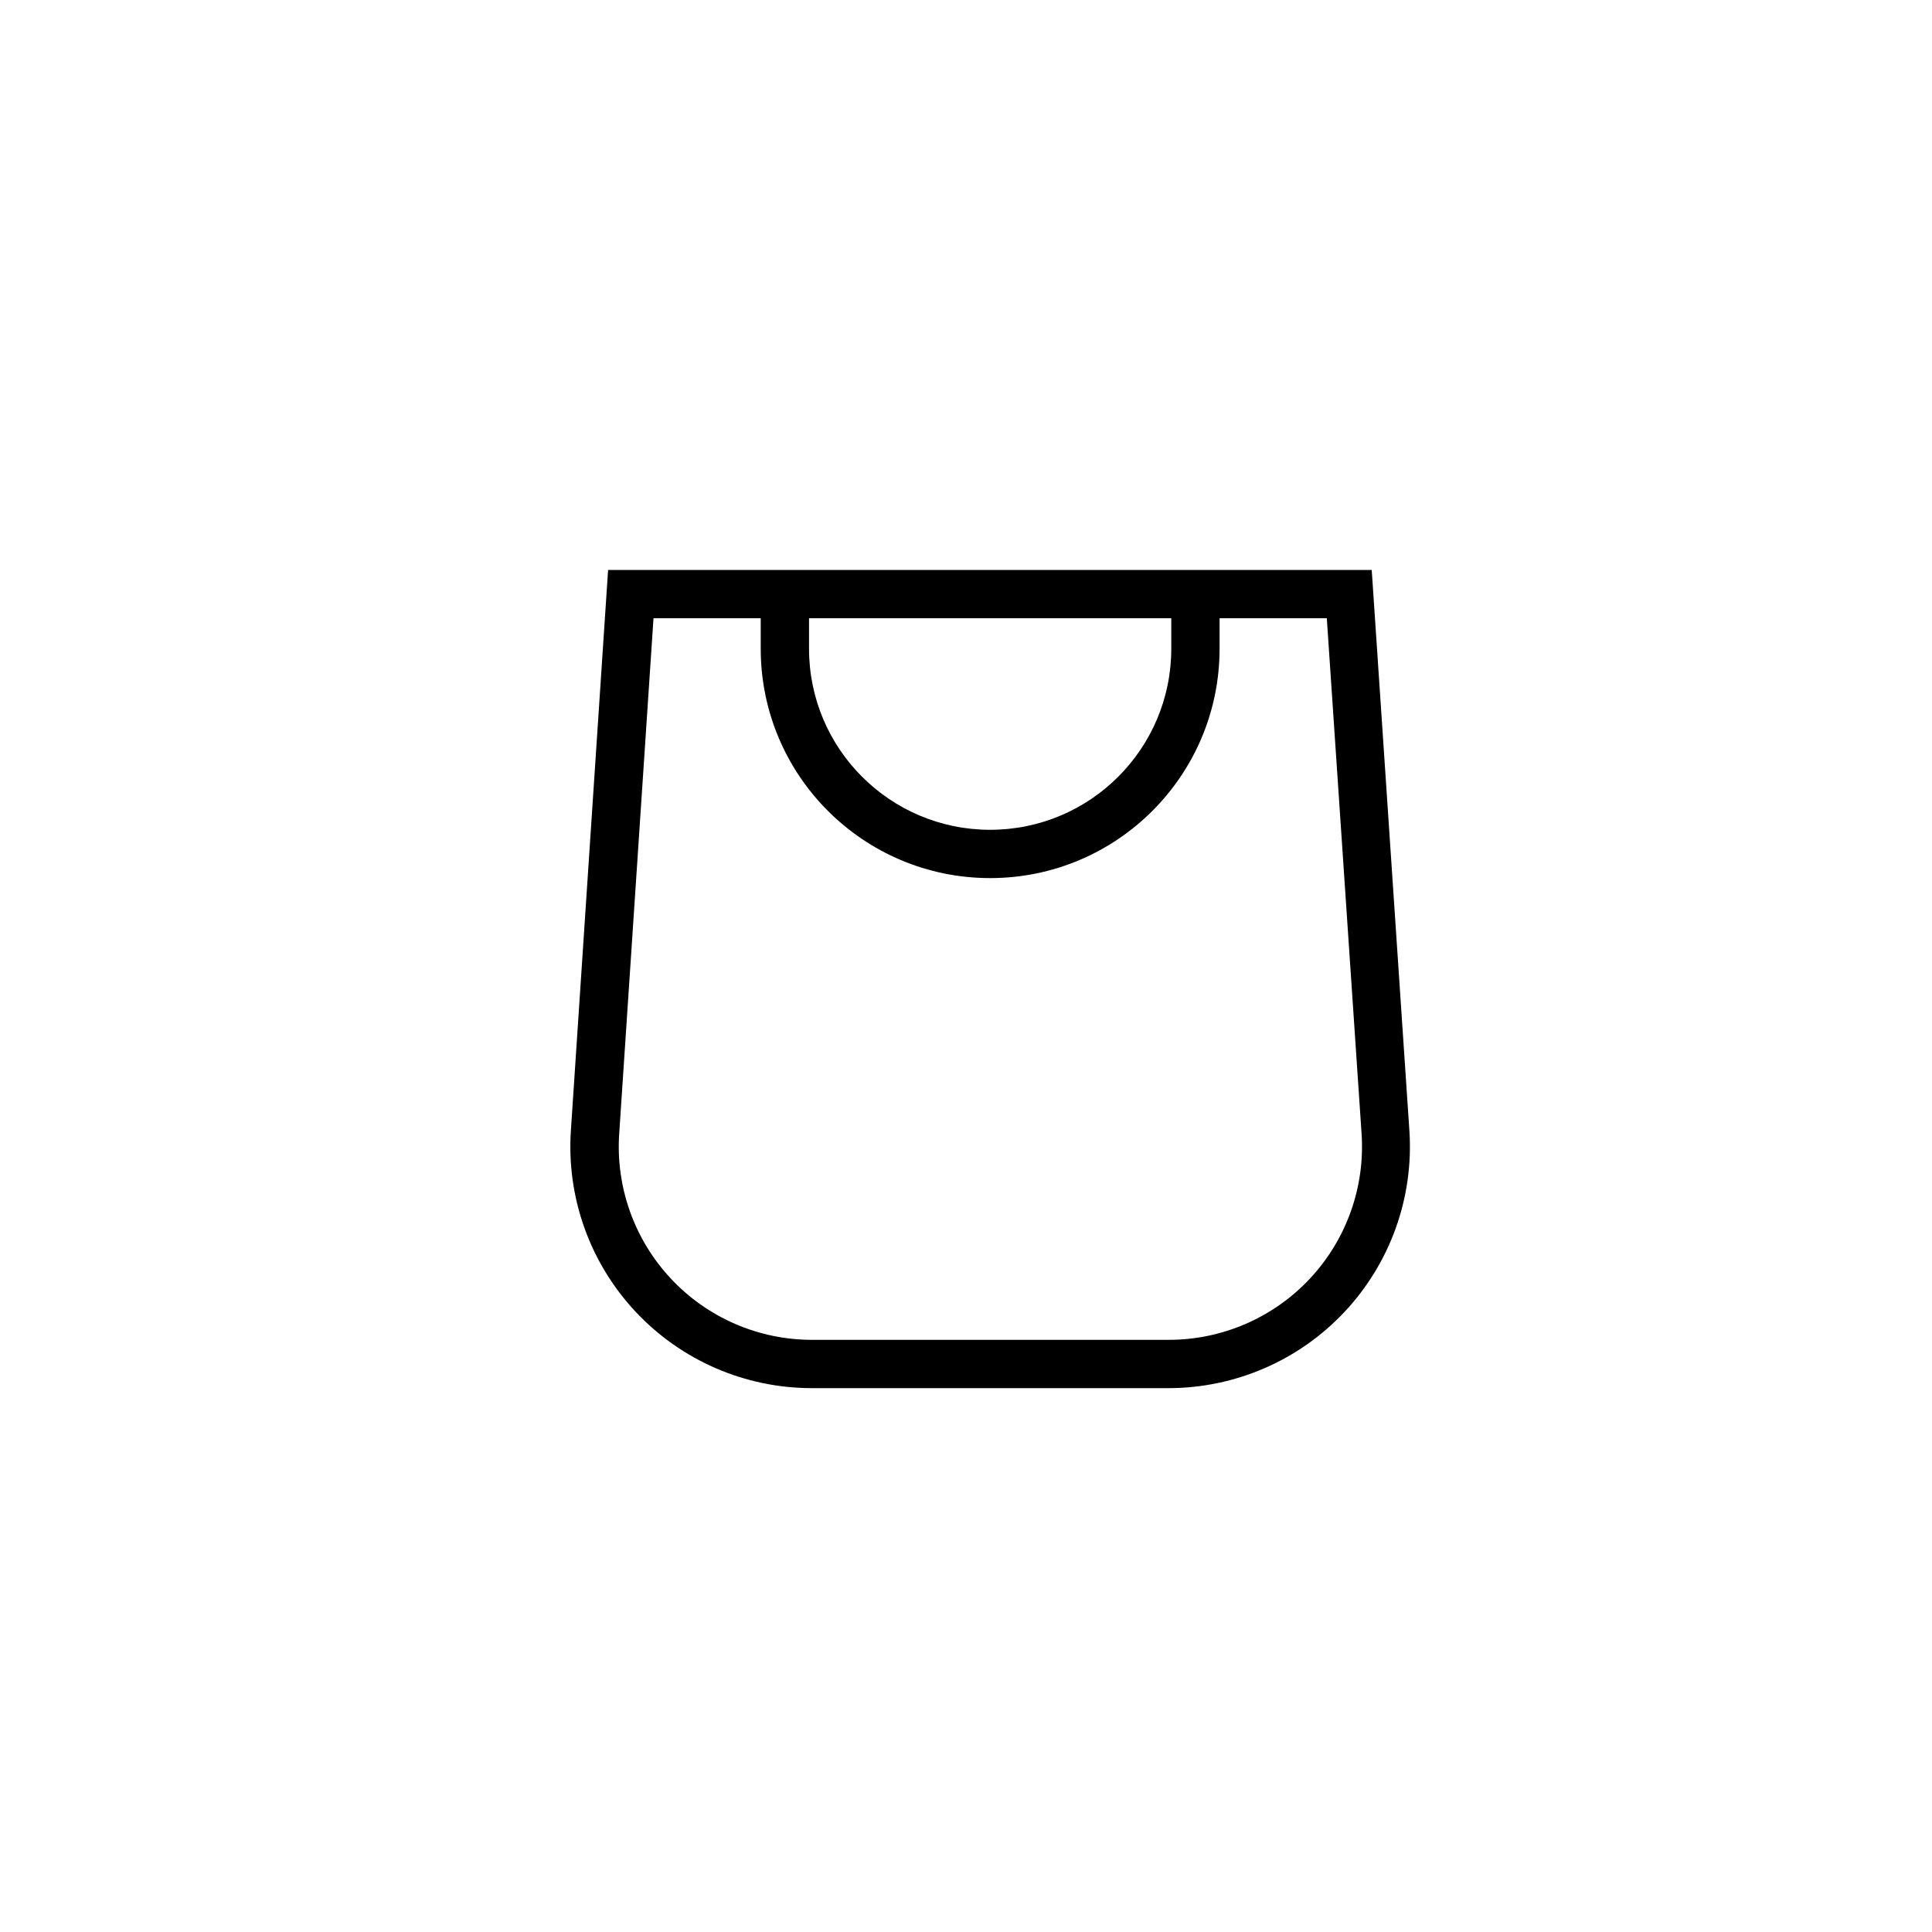
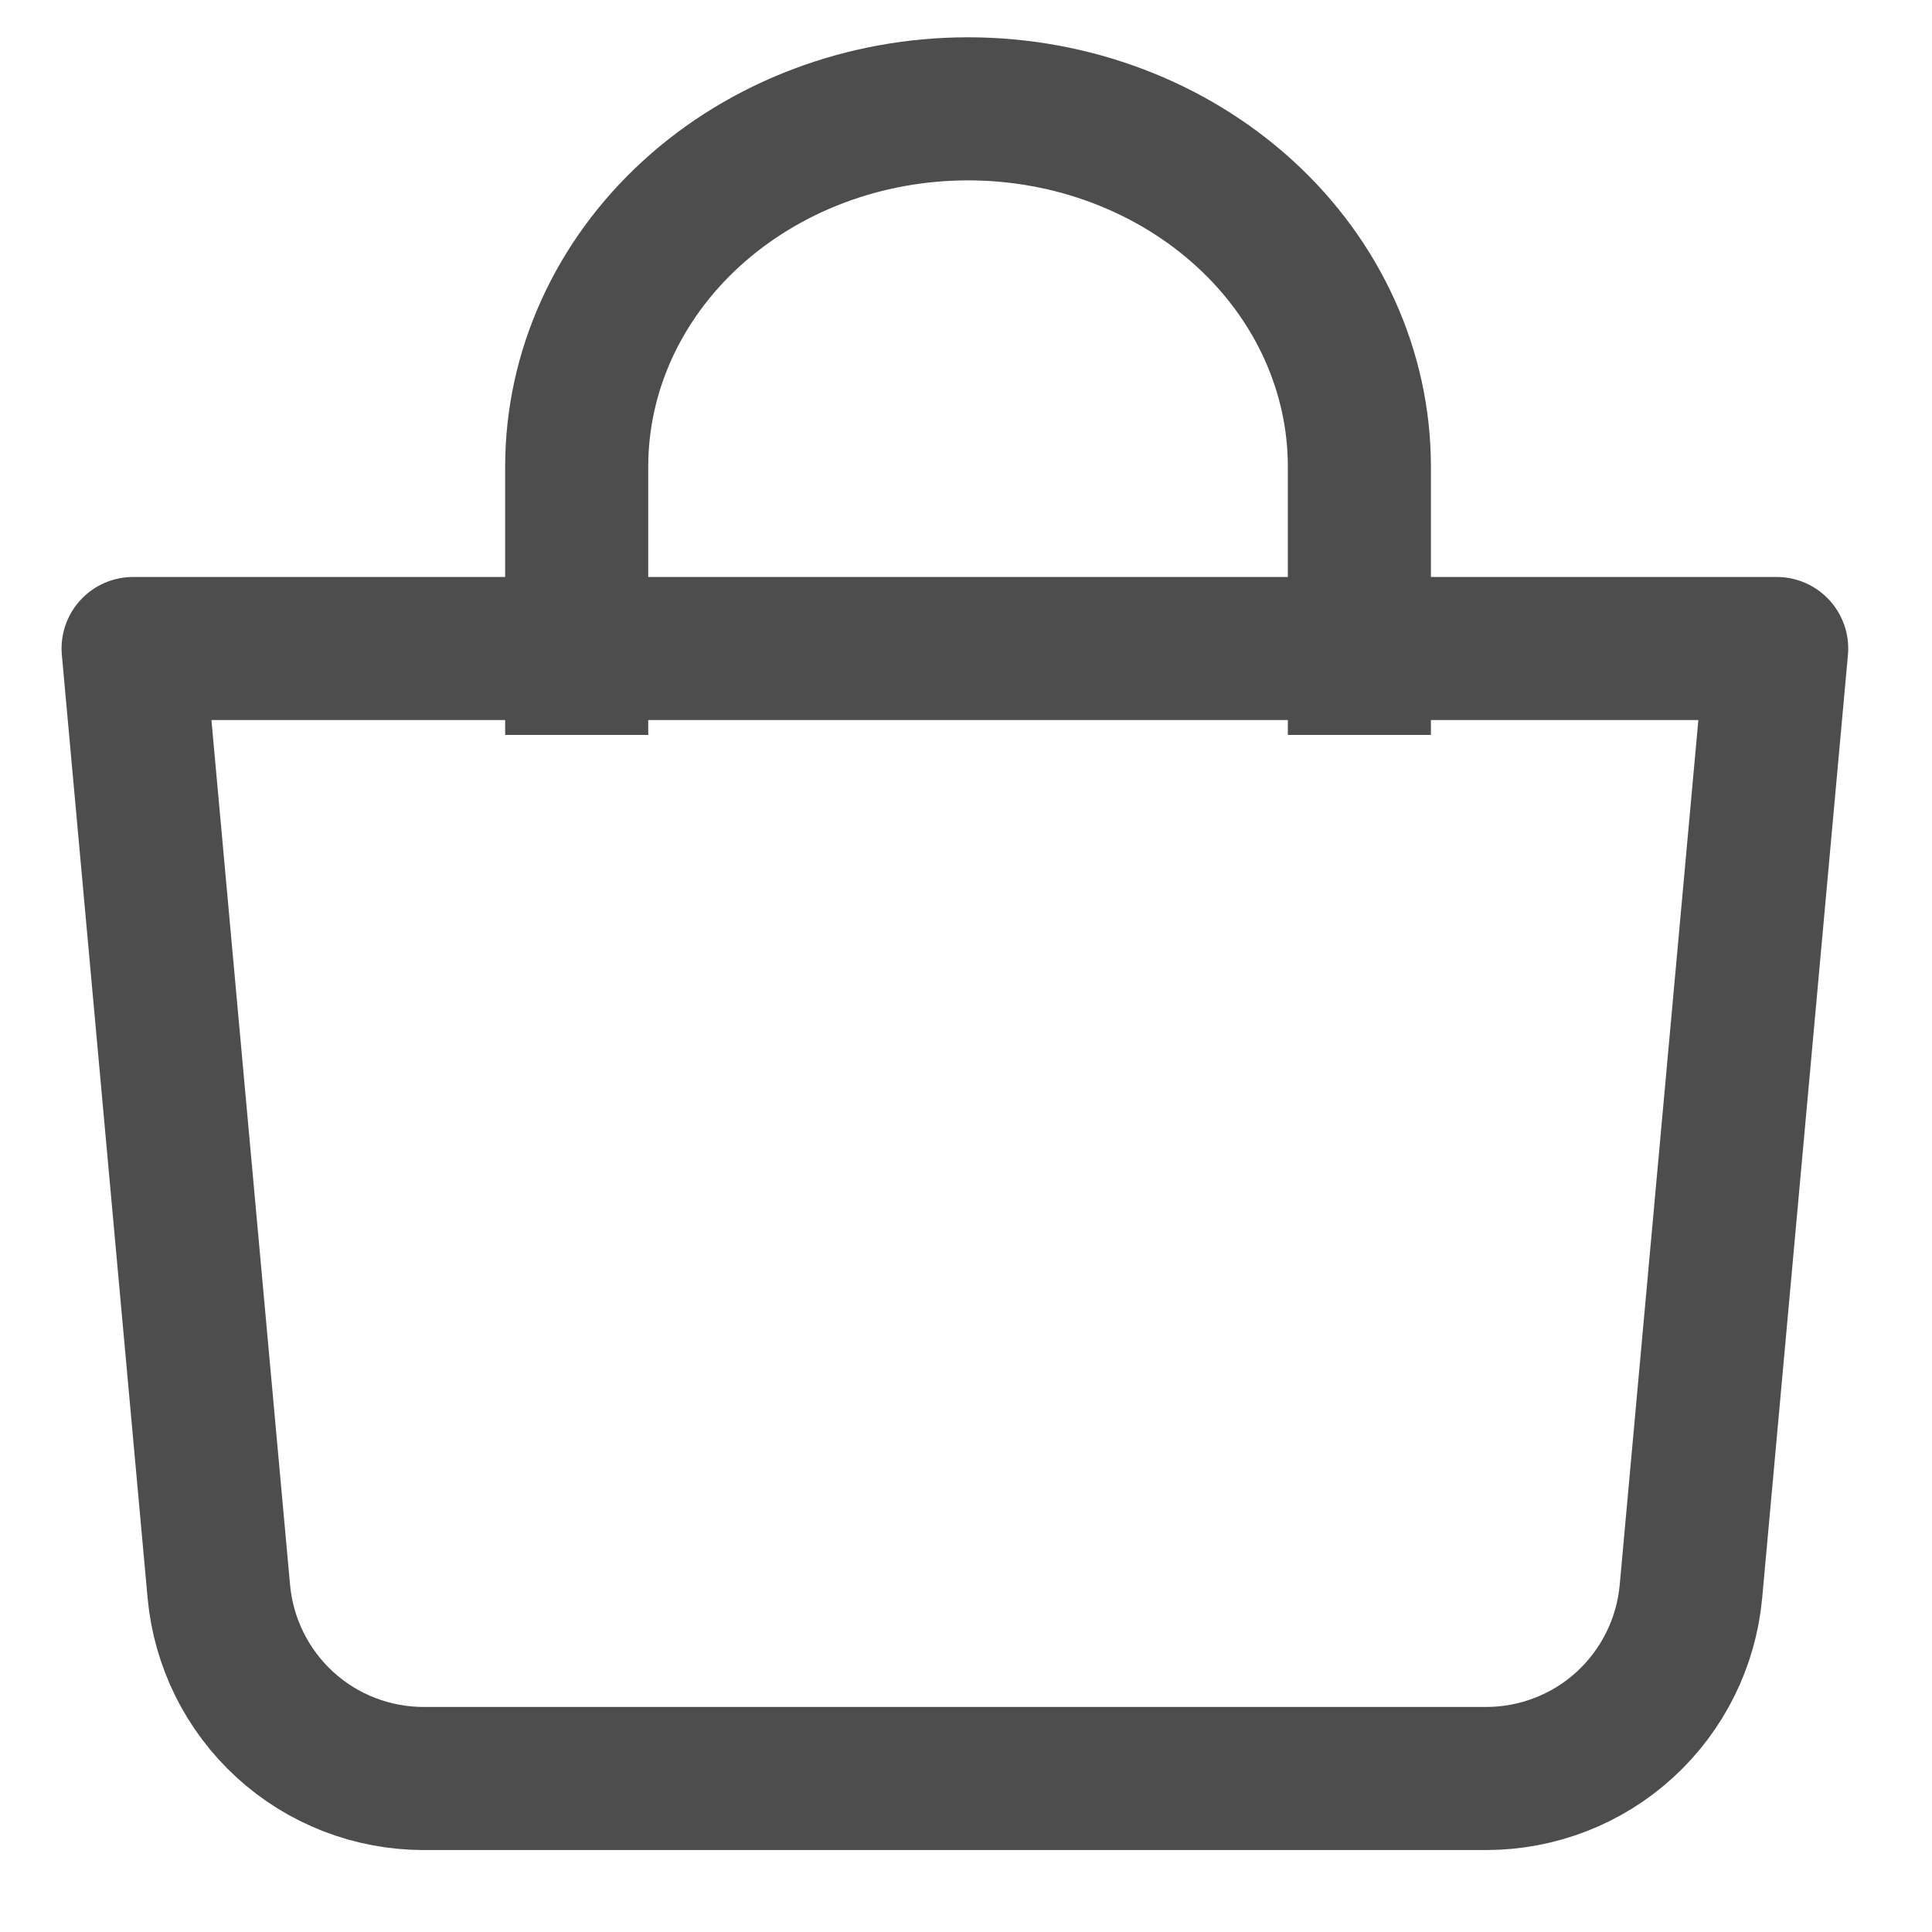
- <svg xmlns="http://www.w3.org/2000/svg" fill="none" class="icon icon-cart-empty" viewBox="0 0 40 40">
-   <path fill="currentColor" fill-rule="evenodd" d="M15.75 11.8h-3.16l-.77 11.6a5 5 0 0 0 4.99 5.34h7.38a5 5 0 0 0 4.99-5.33L28.4 11.8zm0 1h-2.22l-.71 10.67a4 4 0 0 0 3.99 4.27h7.38a4 4 0 0 0 4-4.27l-.72-10.67h-2.22v.63a4.75 4.75 0 1 1-9.5 0zm8.5 0h-7.5v.63a3.75 3.75 0 1 0 7.5 0z" />
+ <svg xmlns="http://www.w3.org/2000/svg" width="18" height="18" viewBox="0 0 18 18" fill="none">
+   <path d="M1.24 6.042H16.553L15.754 14.829C15.71 15.304 15.491 15.746 15.138 16.069C14.786 16.391 14.326 16.569 13.848 16.57H3.945C3.467 16.569 3.007 16.391 2.655 16.069C2.302 15.746 2.083 15.304 2.039 14.829L1.24 6.042Z" stroke="#4D4D4D" stroke-width="1.333" stroke-linejoin="round" />
+   <path d="M5.373 6.847V4.347C5.373 3.463 5.757 2.615 6.441 1.99C7.125 1.365 8.052 1.014 9.019 1.014C9.986 1.014 10.913 1.365 11.597 1.99C12.281 2.615 12.665 3.463 12.665 4.347V6.847" stroke="#4D4D4D" stroke-width="1.333" />
</svg>
